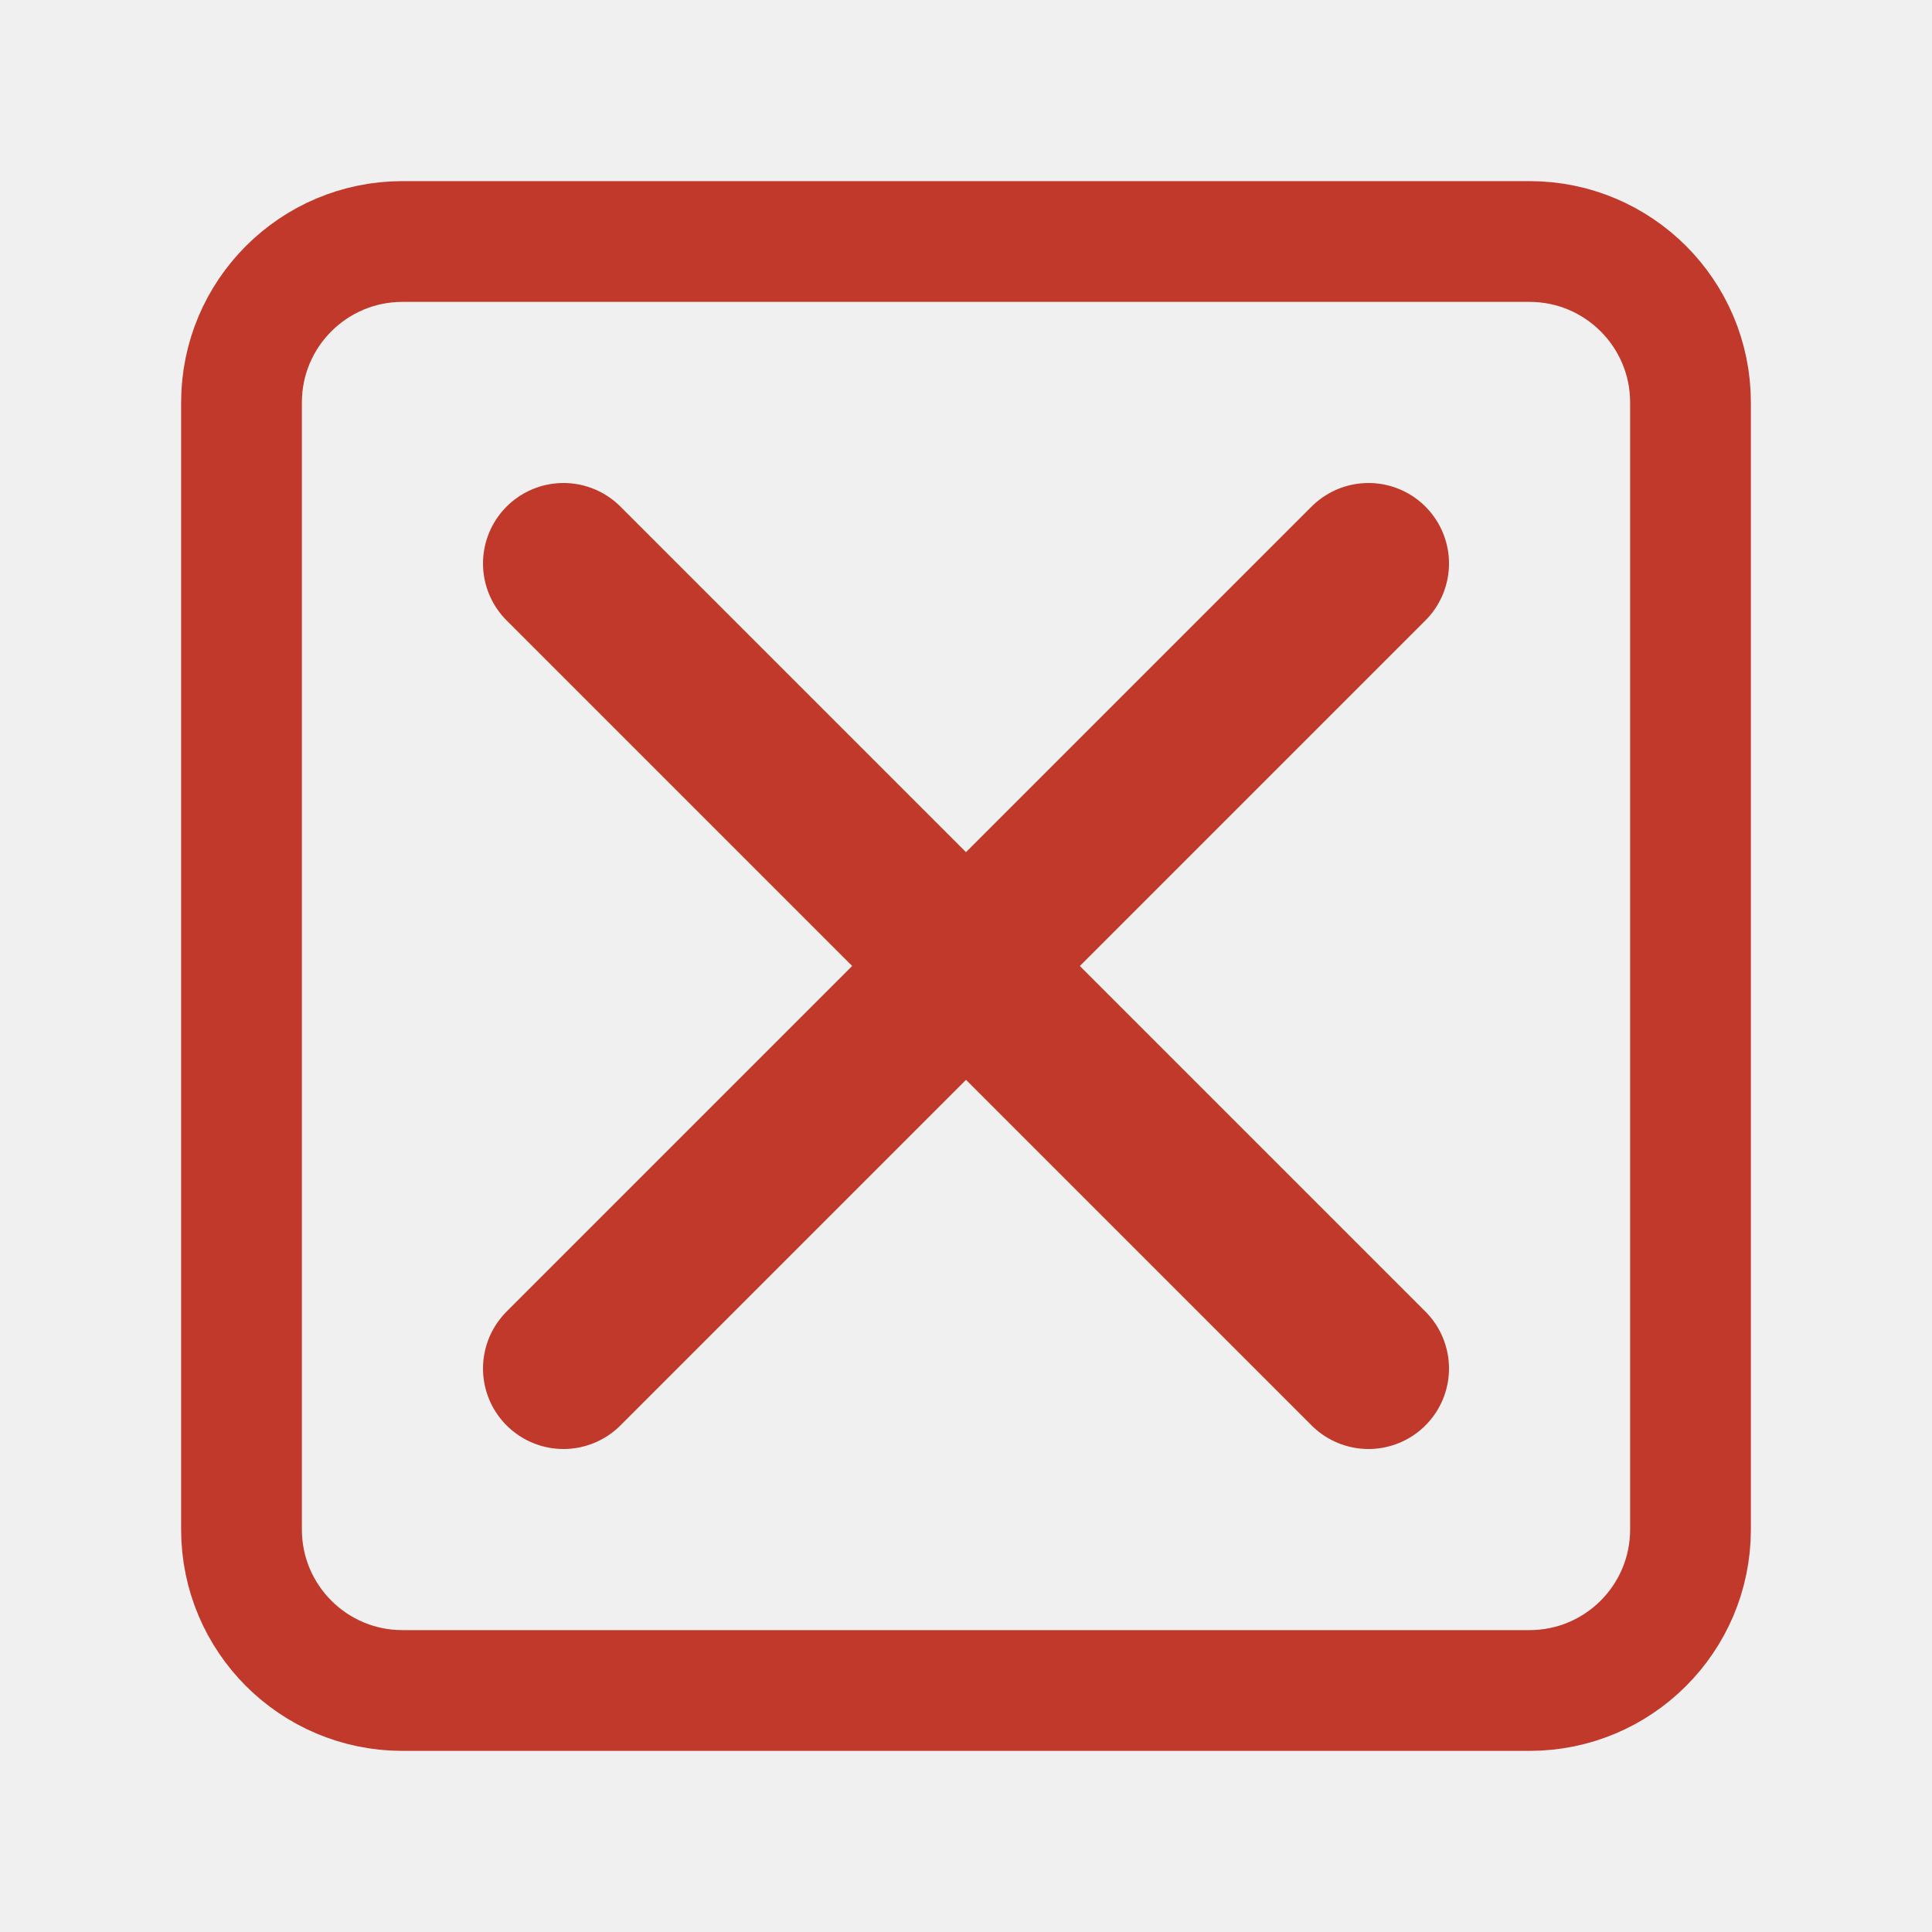
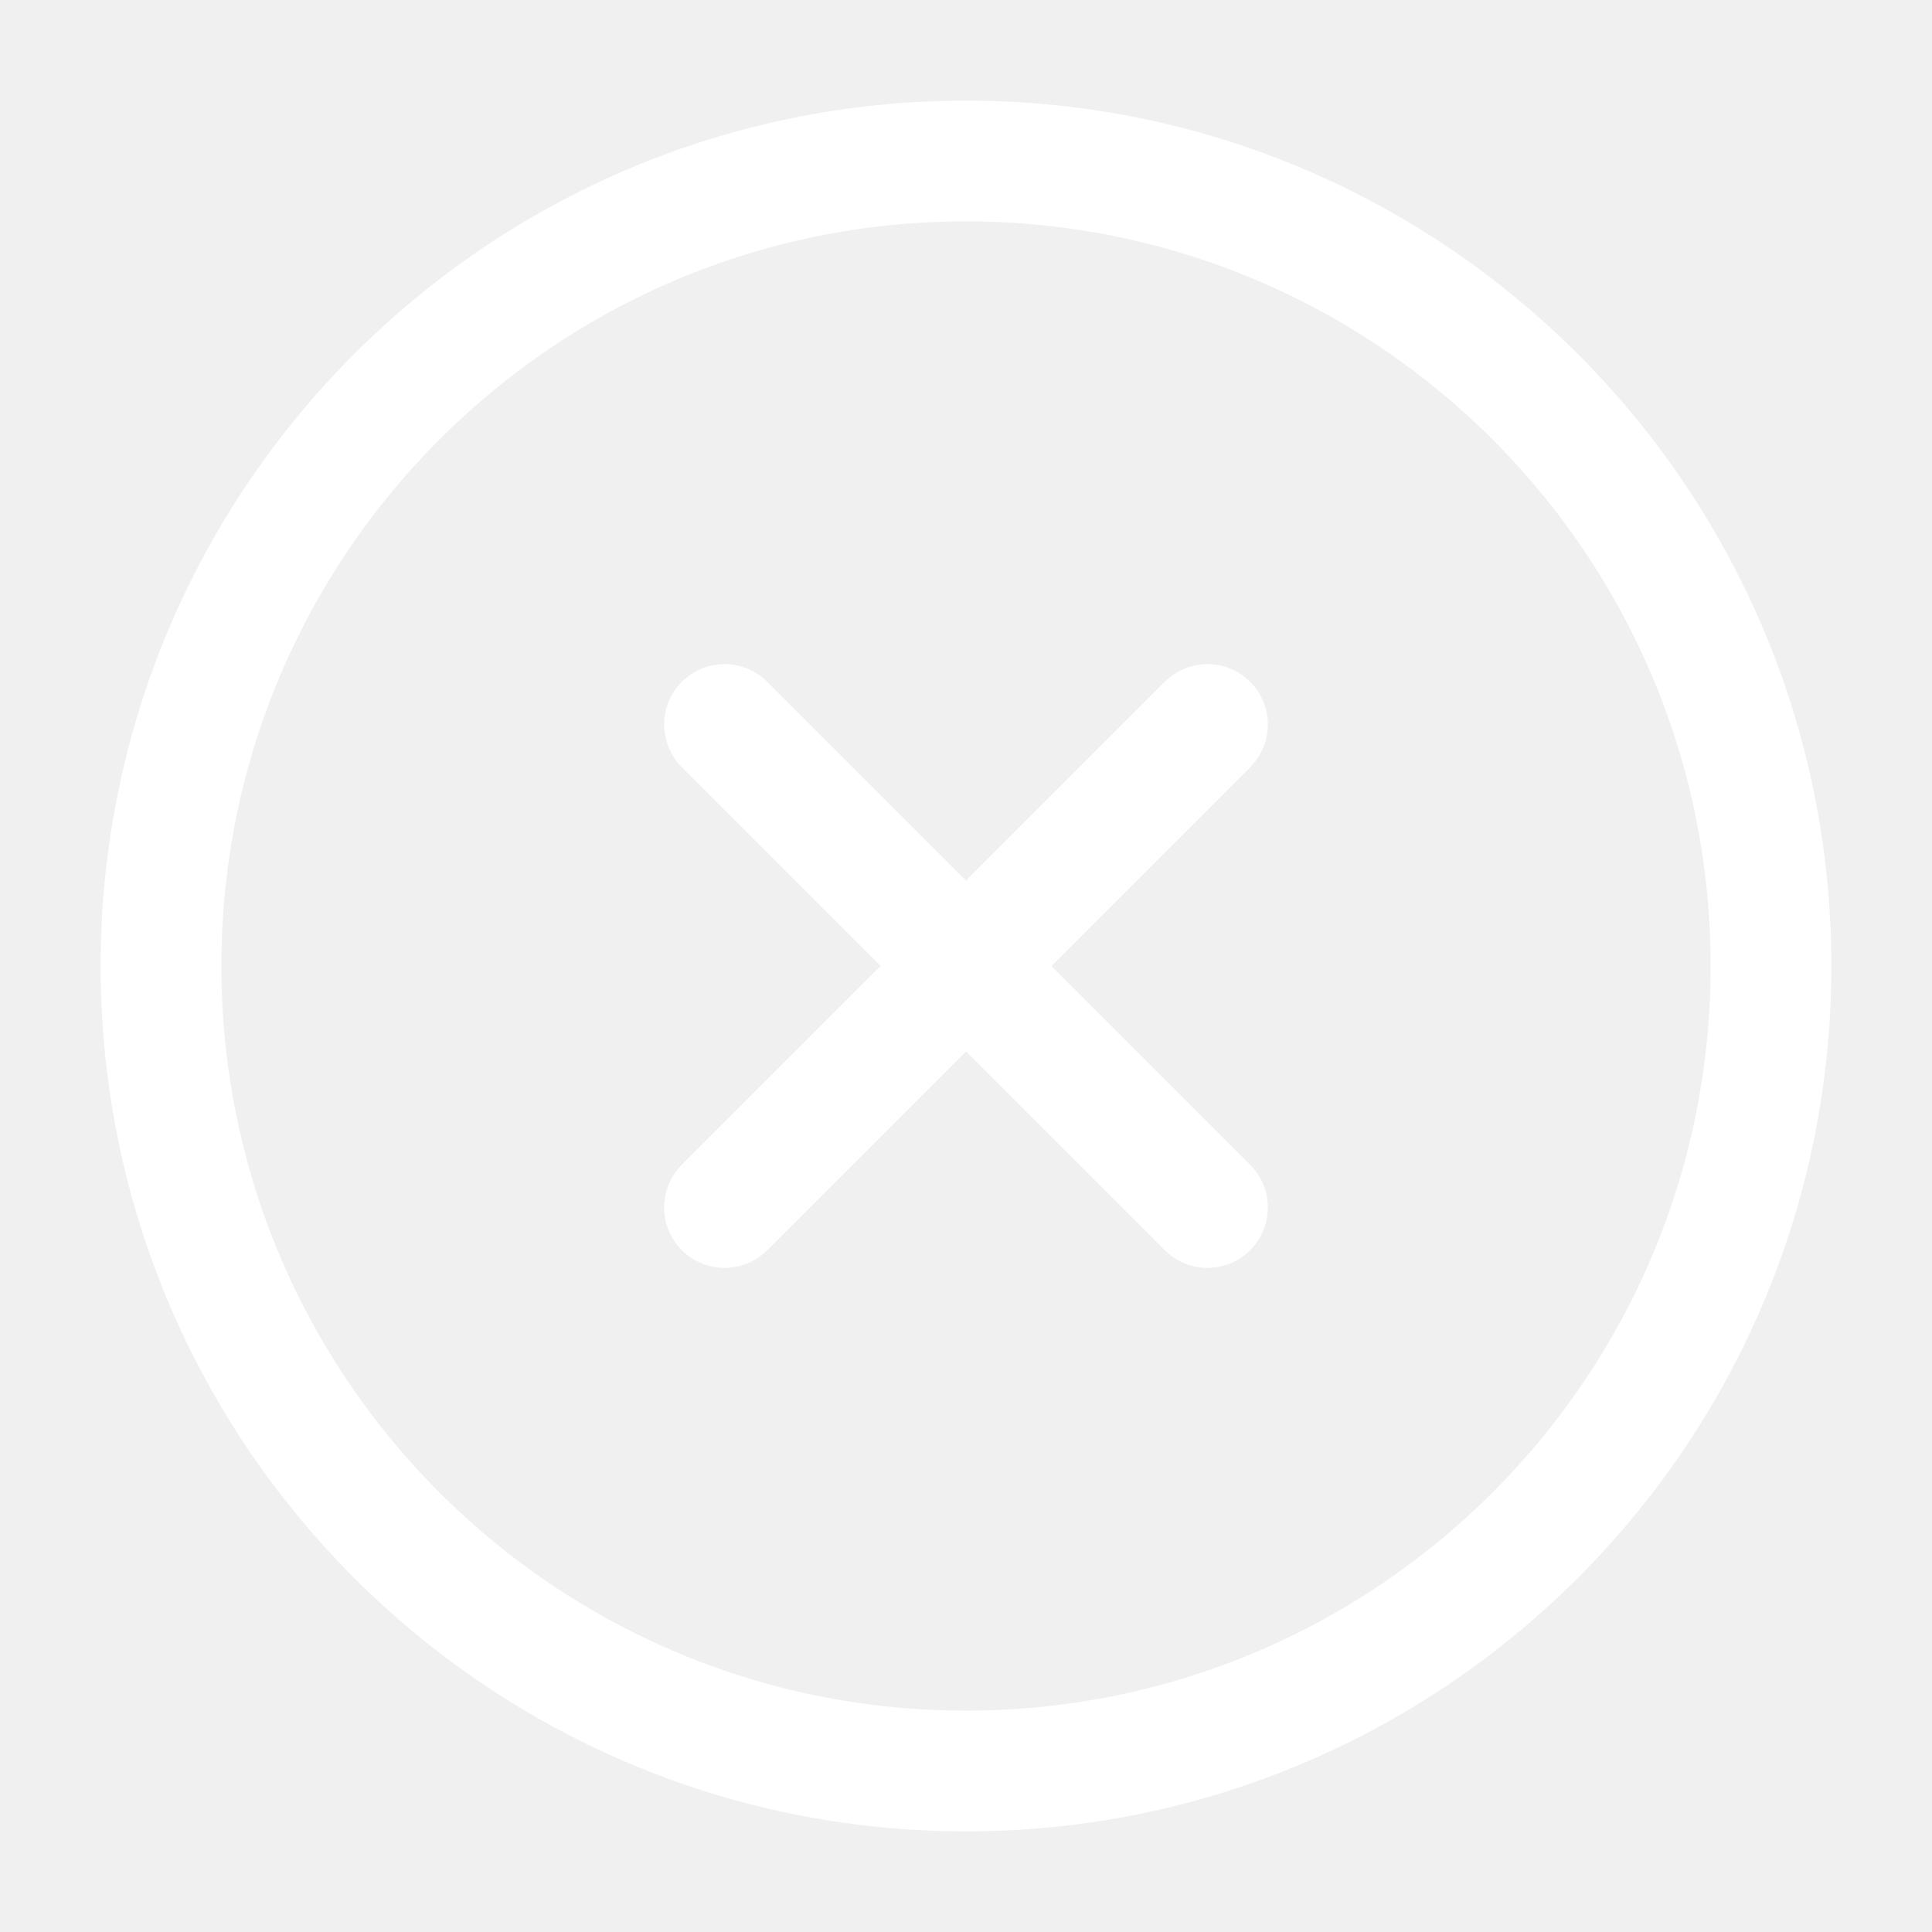
- <svg xmlns="http://www.w3.org/2000/svg" viewBox="0 0 24 24" width="24" height="24">
-   <rect x="3" y="3" width="18" height="18" rx="2" fill="none" stroke="#C0392B" stroke-width="1.5" />
-   <line x1="7" y1="7" x2="17" y2="17" stroke="#C0392B" stroke-width="2" stroke-linecap="round" />
-   <line x1="17" y1="7" x2="7" y2="17" stroke="#C0392B" stroke-width="2" stroke-linecap="round" />
+ <svg xmlns="http://www.w3.org/2000/svg" viewBox="0 0 24 24" fill="none" stroke="#FFFFFF" stroke-width="1.5" stroke-linecap="round" stroke-linejoin="round">
+   <circle cx="12" cy="12" r="10" />
+   <line x1="15" y1="9" x2="9" y2="15" />
+   <line x1="9" y1="9" x2="15" y2="15" />
</svg>
